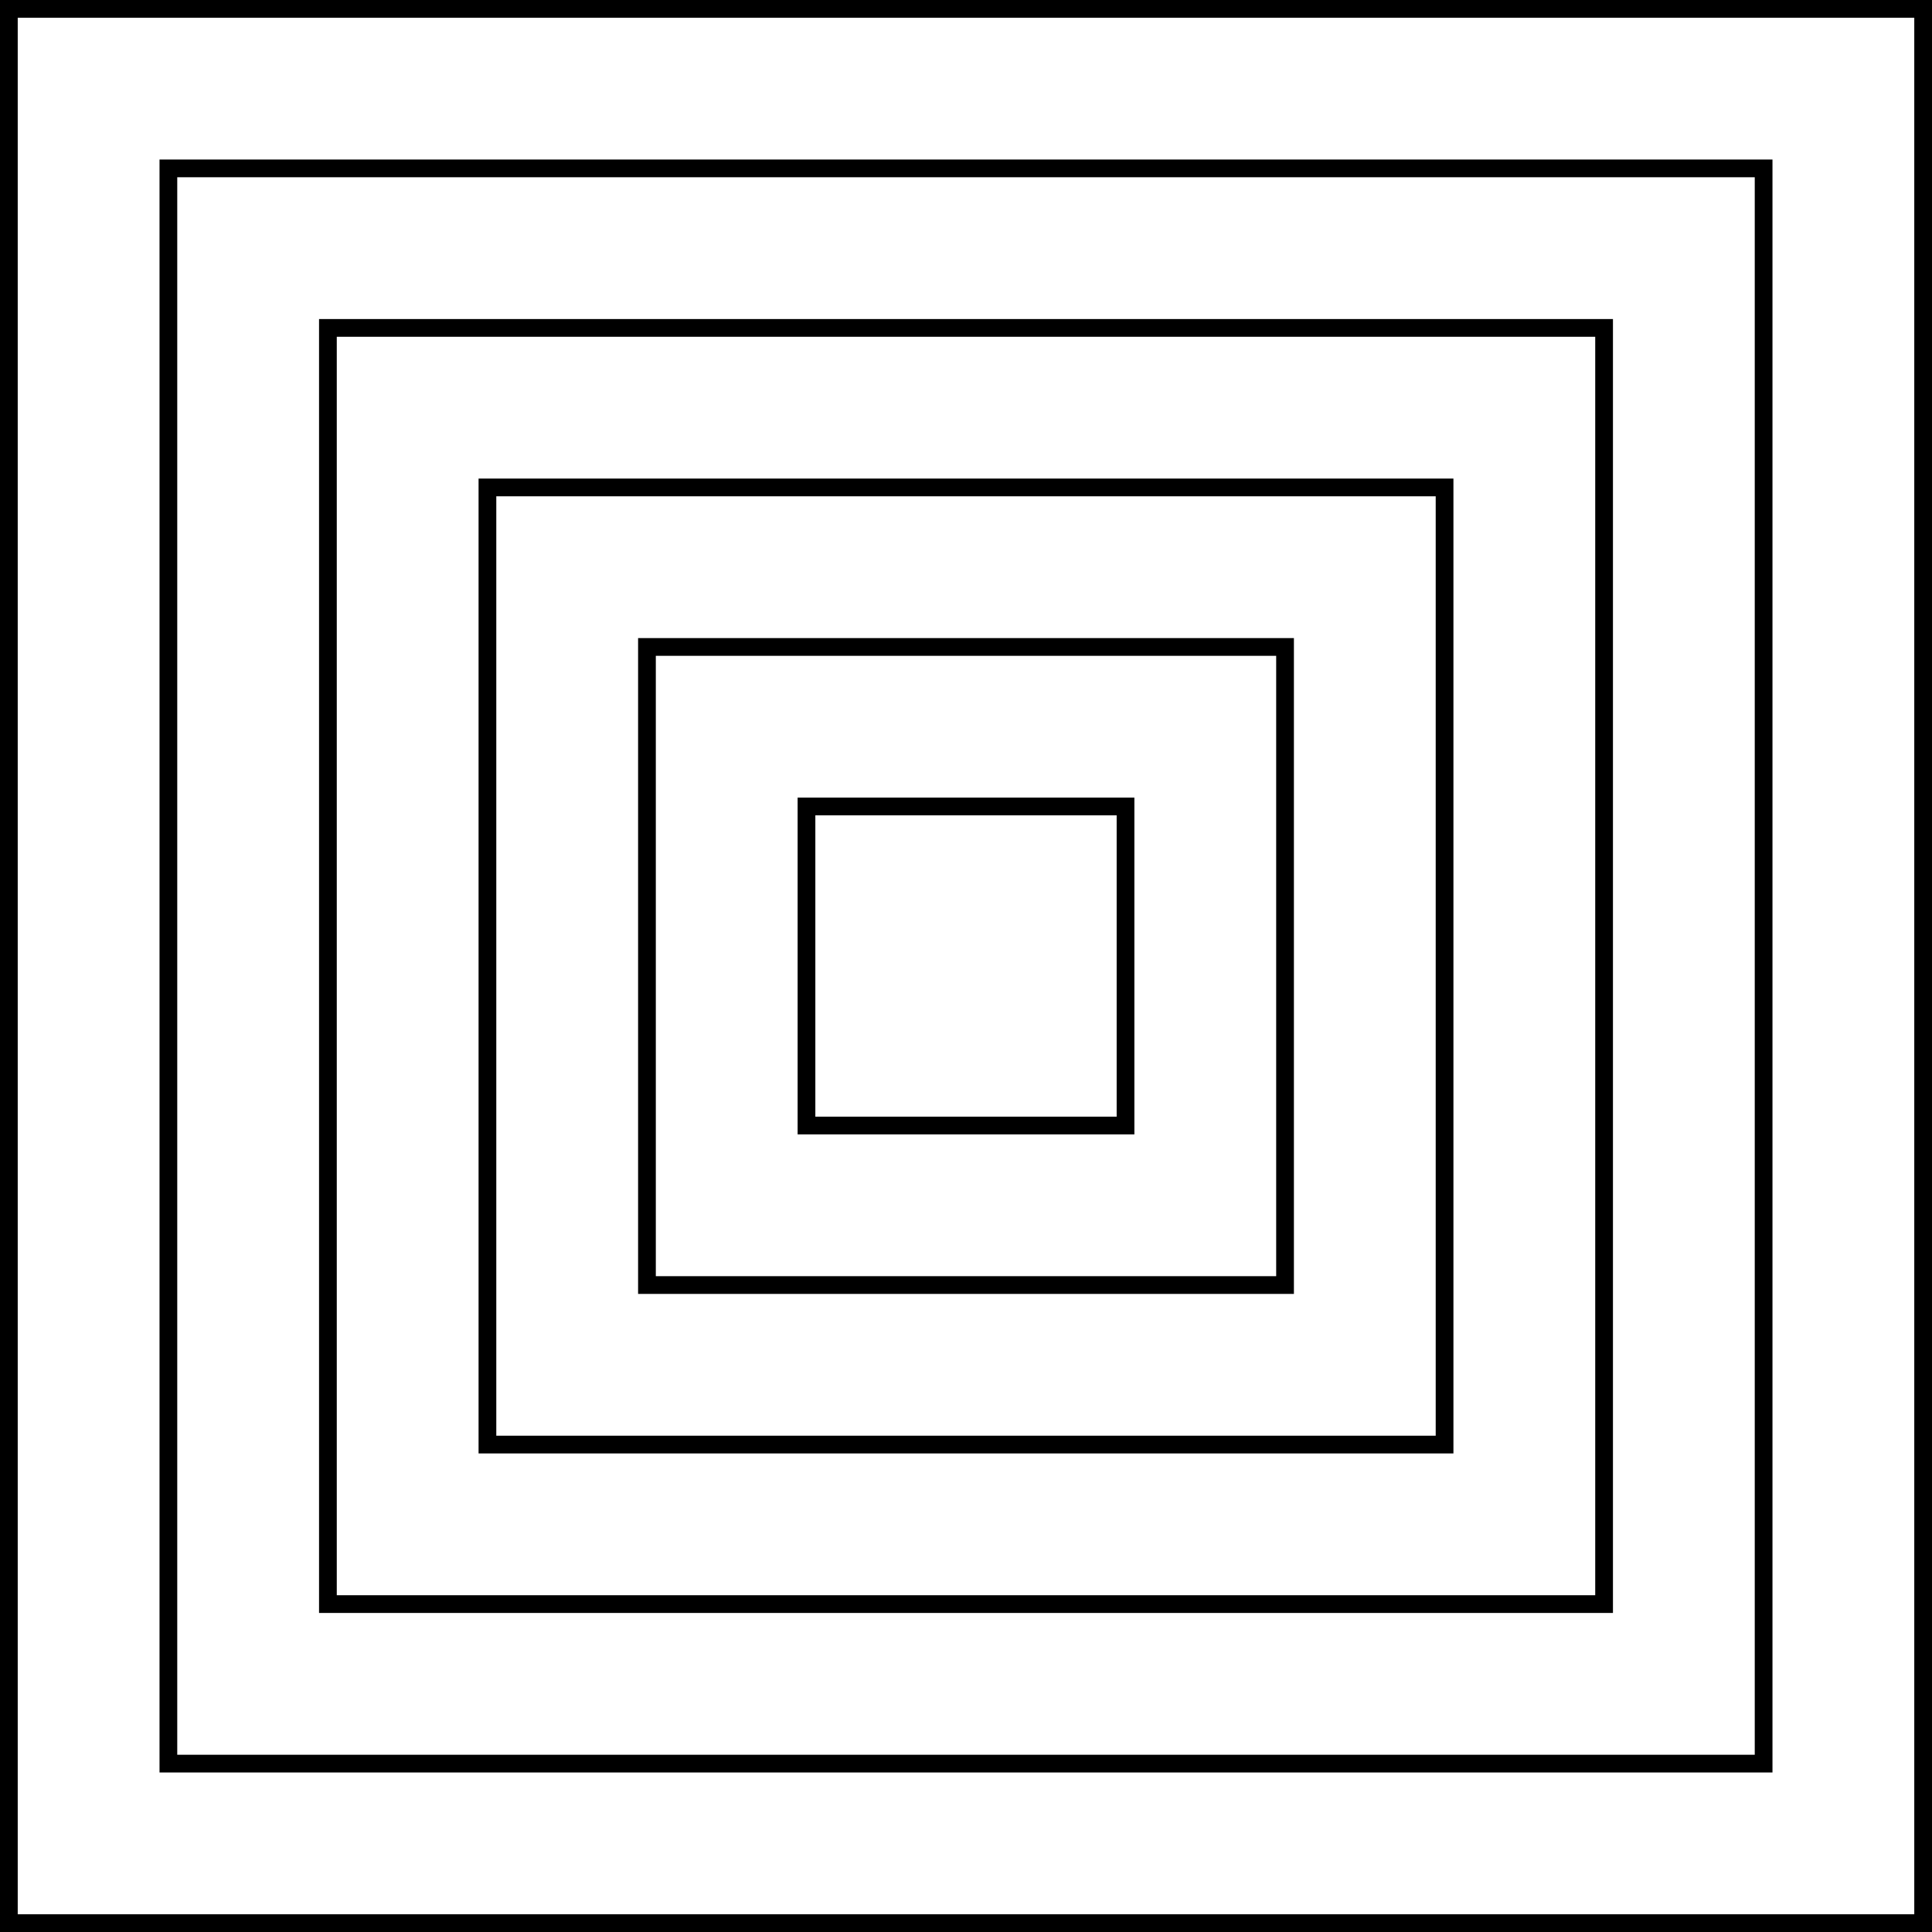
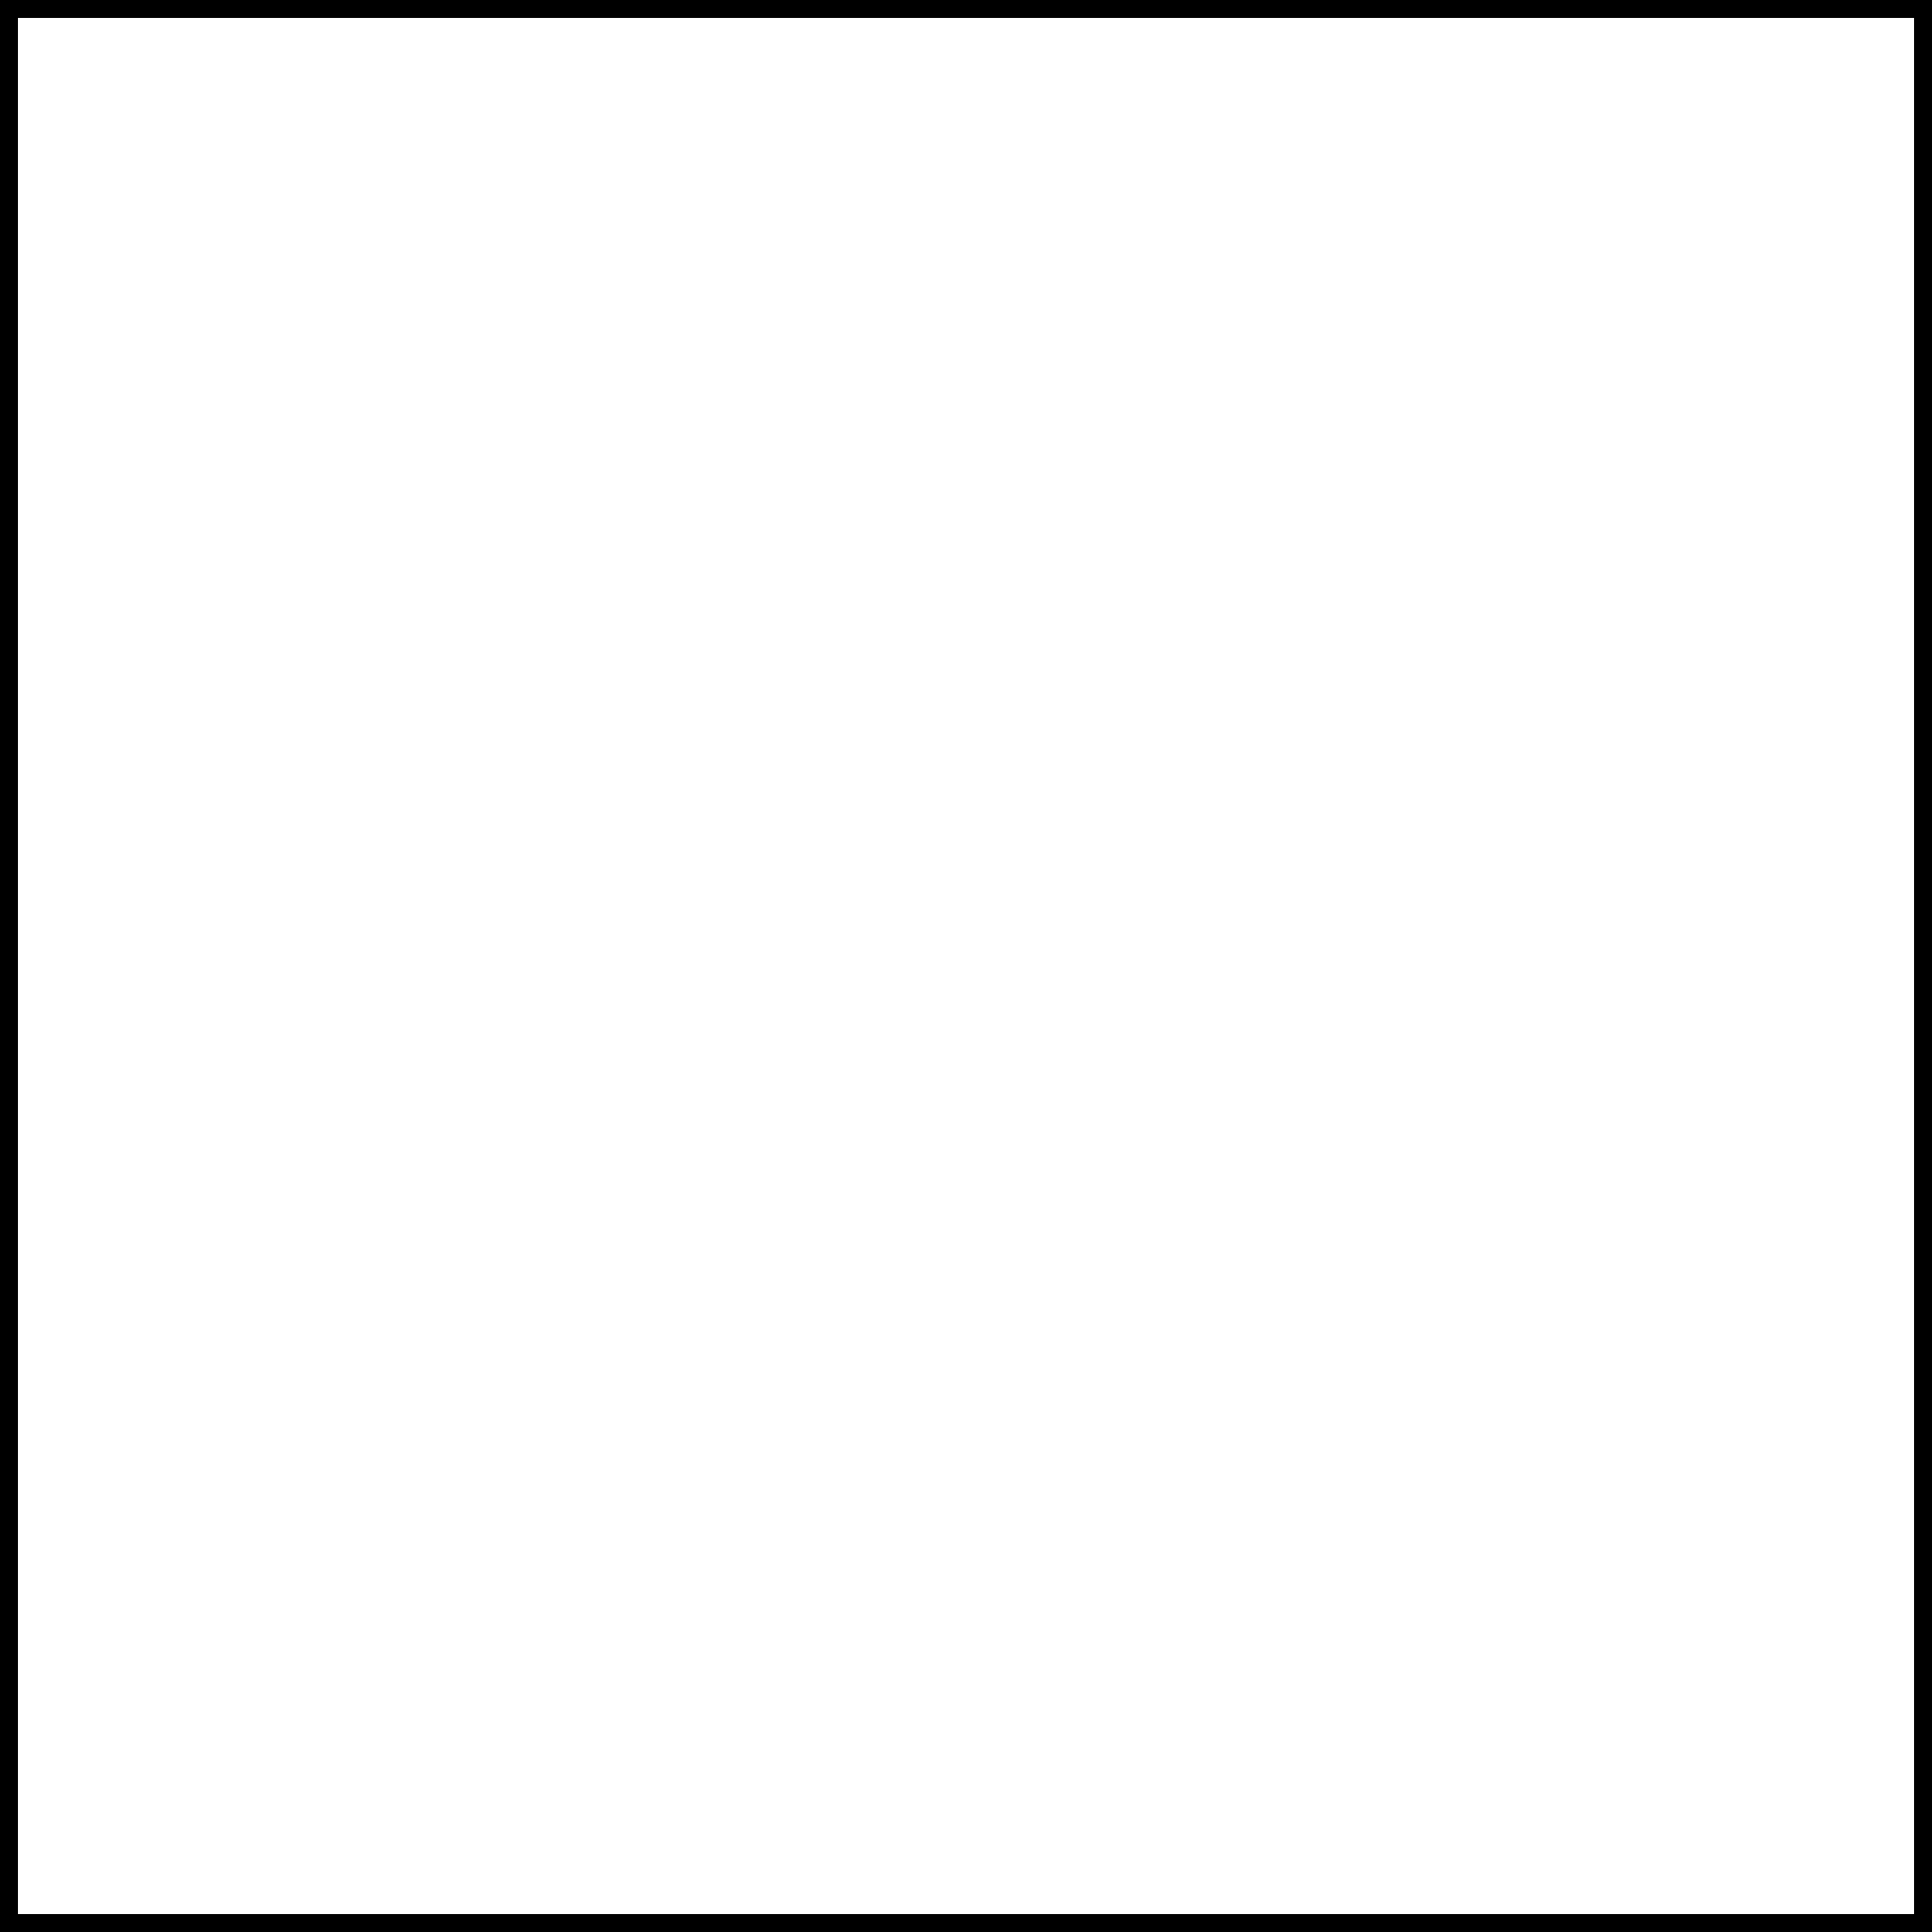
<svg xmlns="http://www.w3.org/2000/svg" version="1.1" id="Layer_1" x="0px" y="0px" viewBox="0 0 327 327" style="enable-background:new 0 0 327 327;" xml:space="preserve">
  <style type="text/css">
	.st0{fill:none;stroke:#000000;stroke-width:3;stroke-miterlimit:10;}
</style>
  <rect x="1.5" y="1.5" class="st0" width="324" height="324" />
-   <rect x="28.5" y="28.5" class="st0" width="270" height="270" />
-   <rect x="55.5" y="55.5" class="st0" width="216" height="216" />
-   <rect x="82.5" y="82.5" class="st0" width="162" height="162" />
-   <rect x="109.5" y="109.5" class="st0" width="108" height="108" />
-   <rect x="136.5" y="136.5" class="st0" width="54" height="54" />
</svg>
